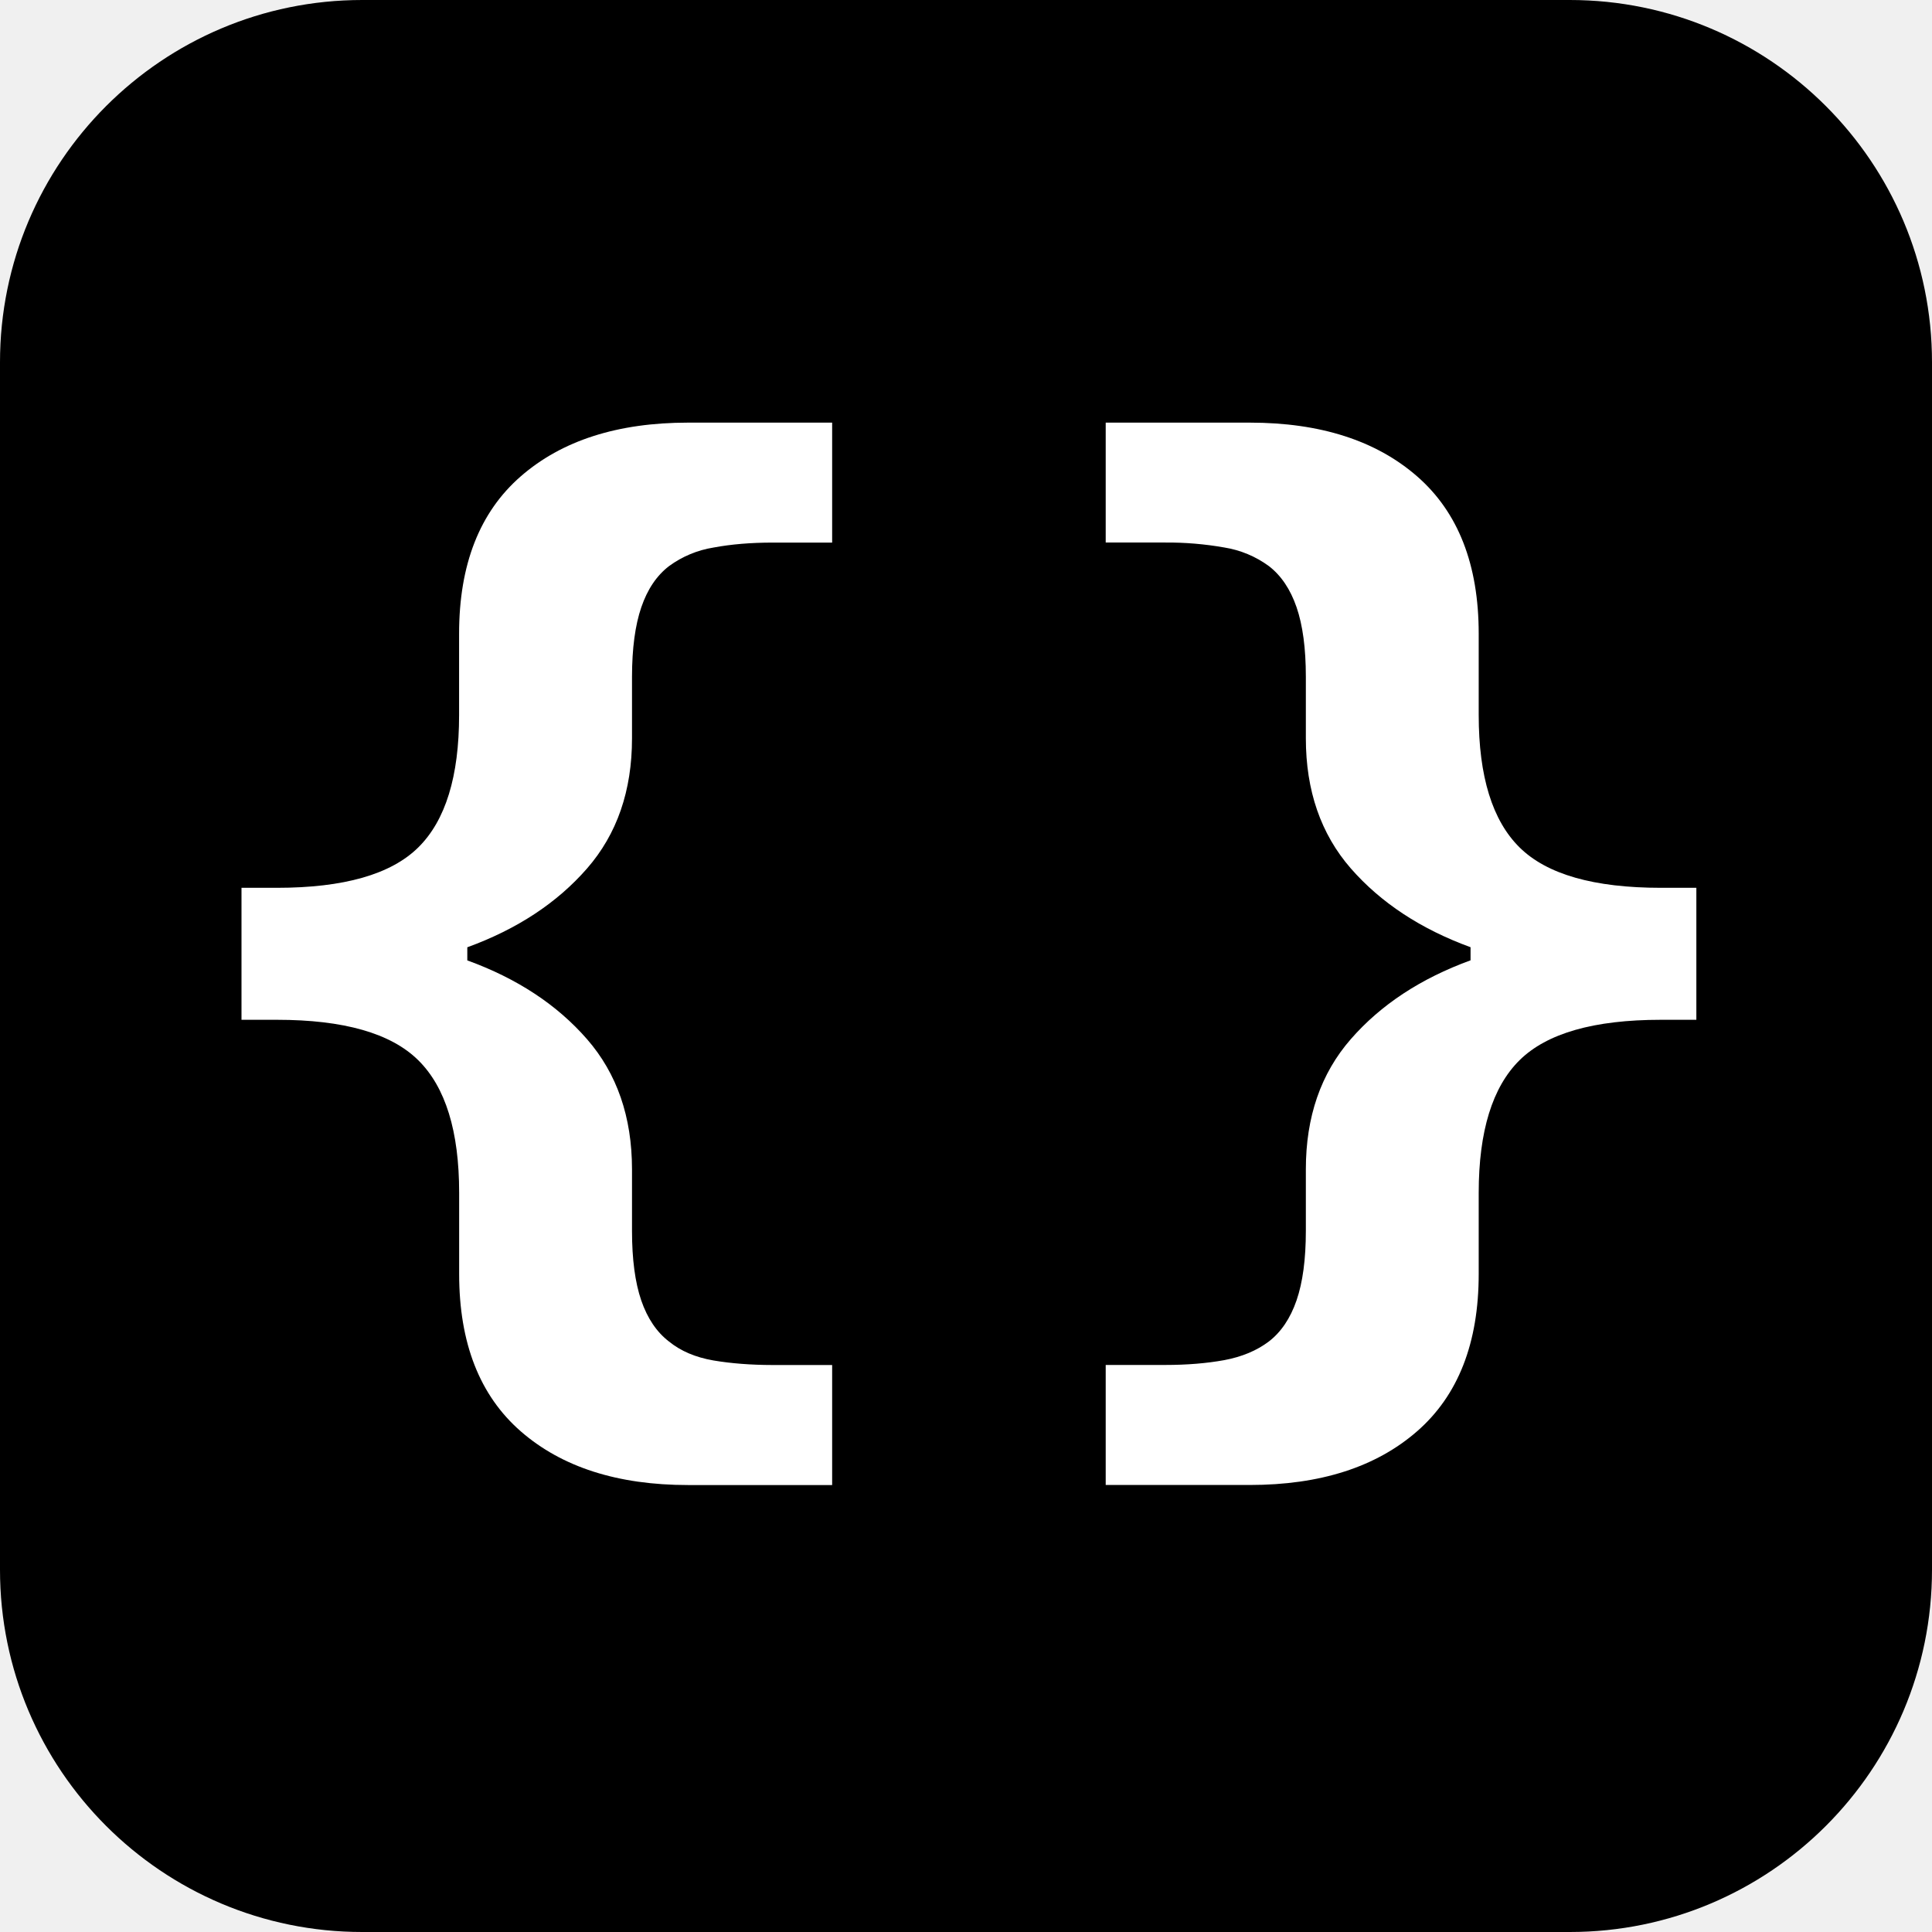
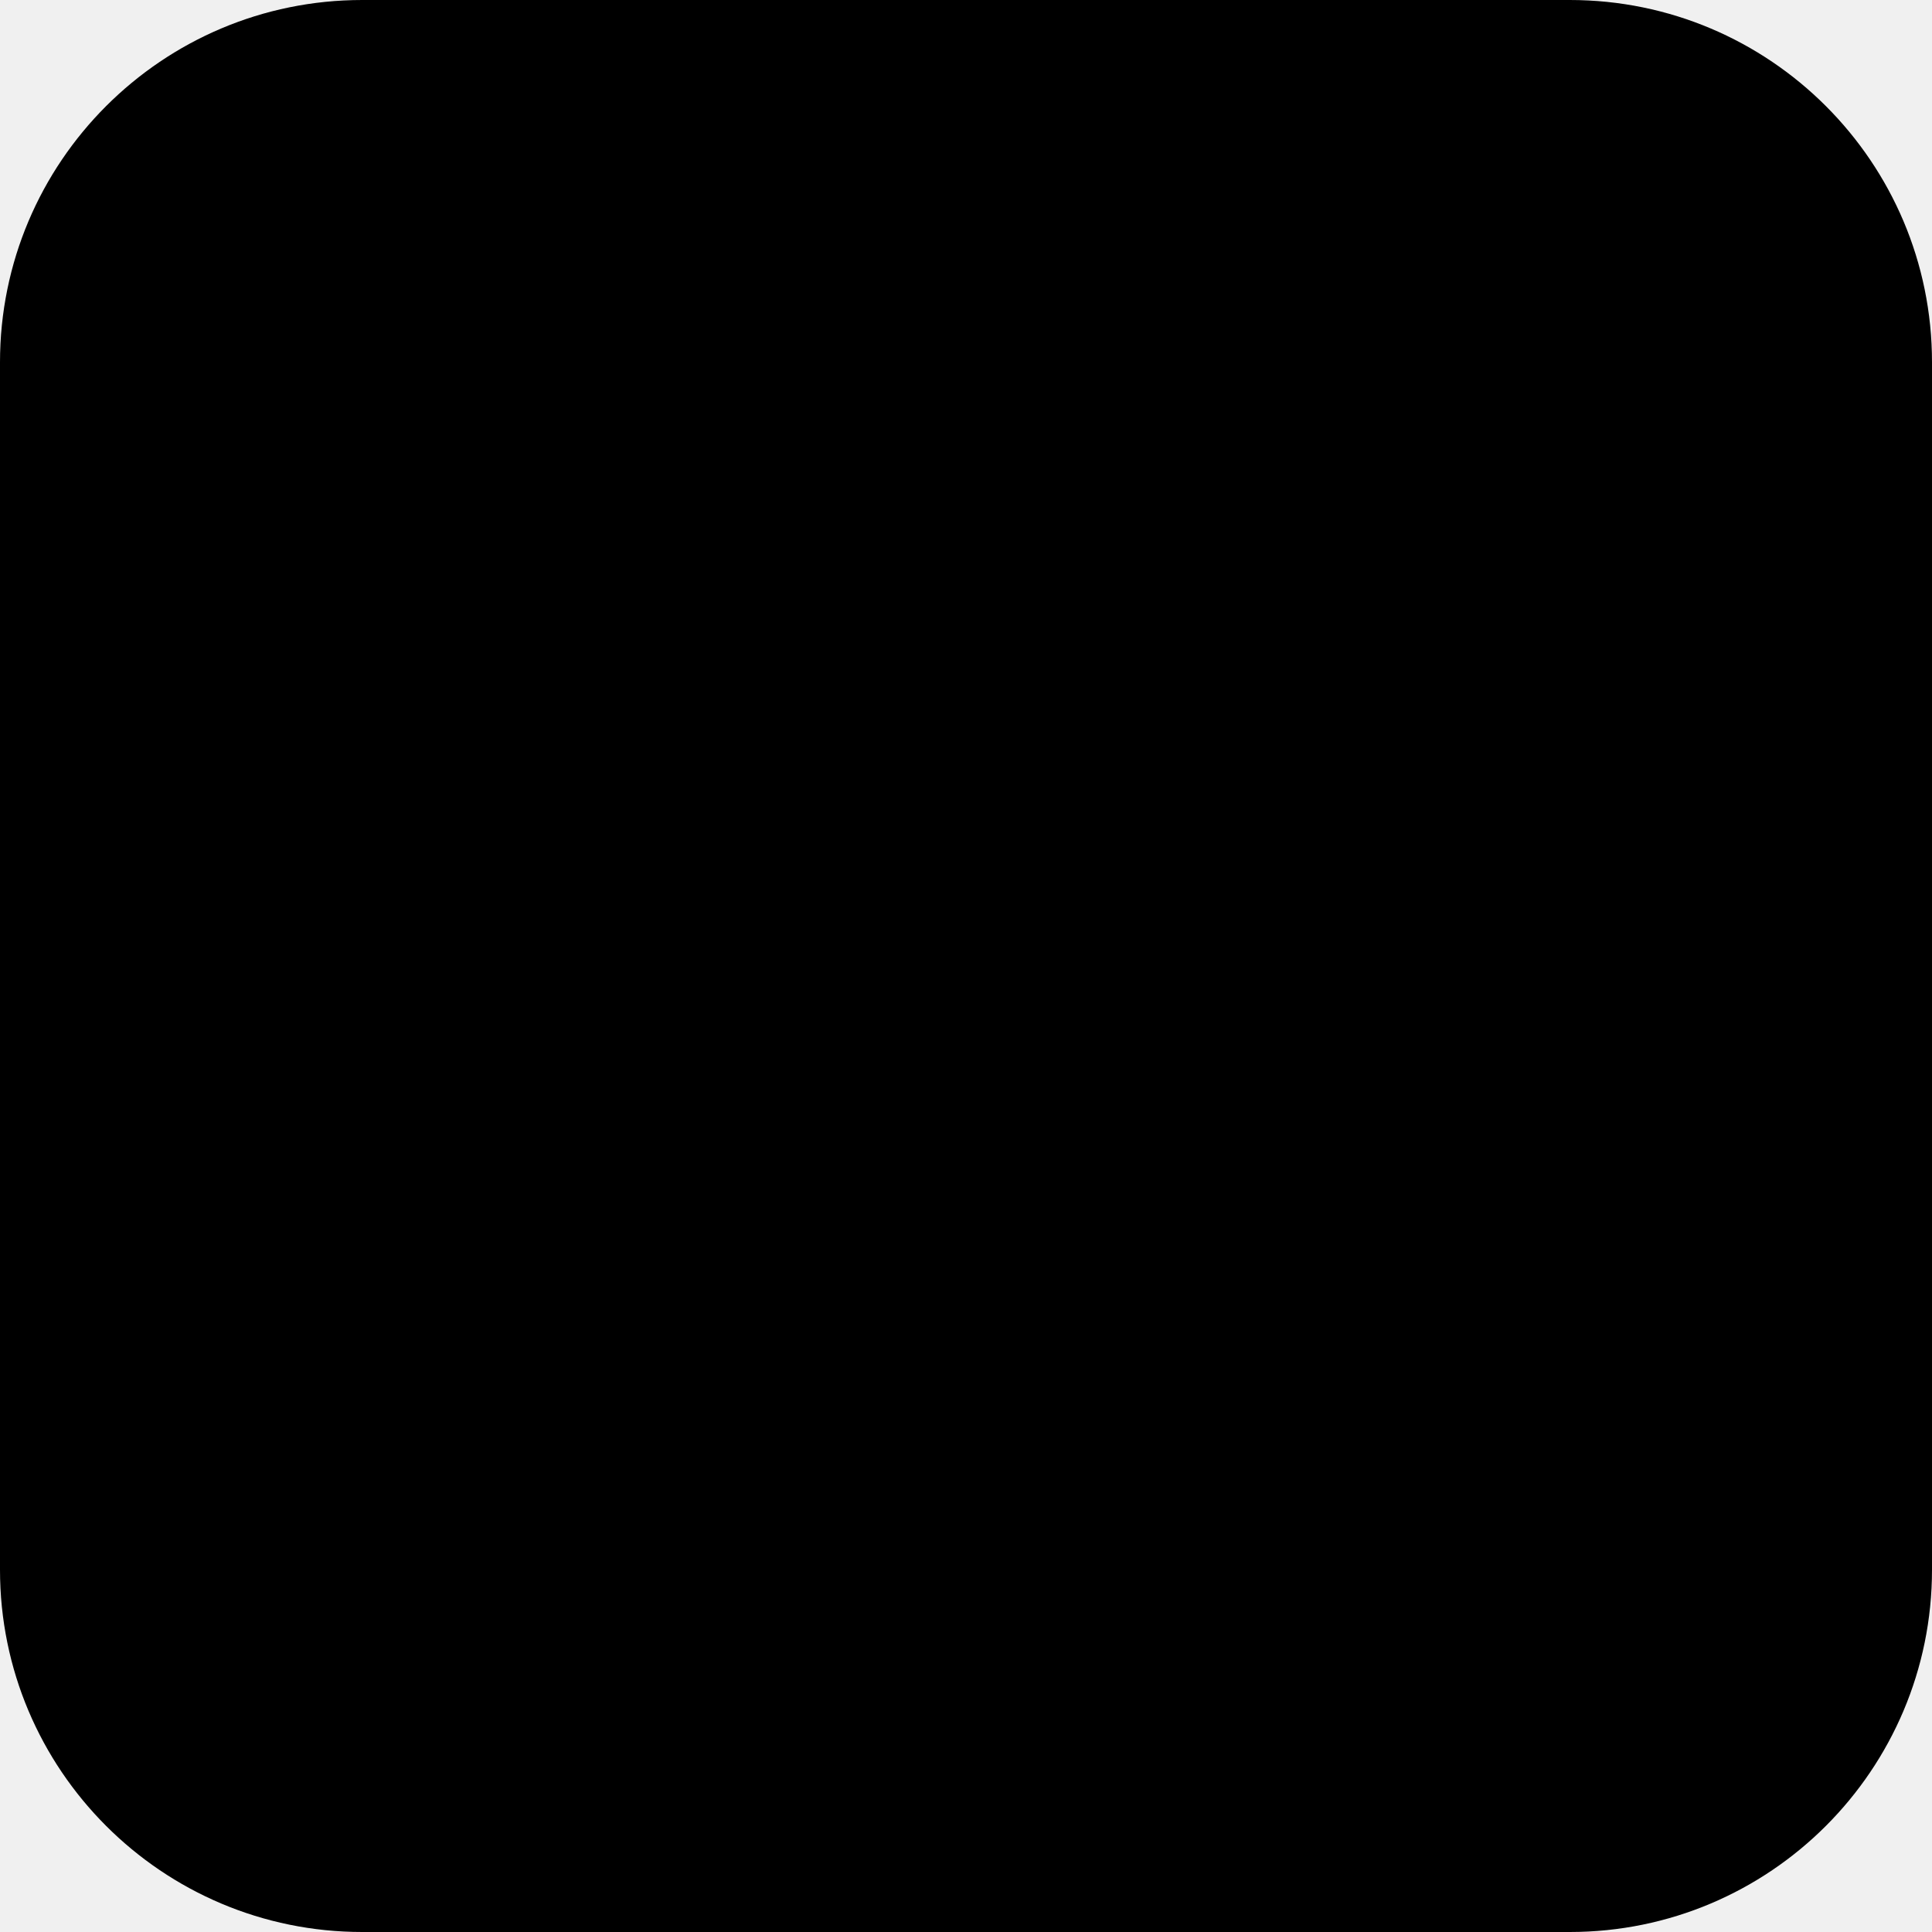
<svg xmlns="http://www.w3.org/2000/svg" width="32" height="32" viewBox="0 0 32 32">
  <style>
- @media (prefers-color-scheme: dark) {
- .a {fill:#fff;fill-opacity:1}
- .b {fill:#000;fill-opacity:1}
+ .brand-thanks-dev_a {
+   --brand-dark-fill: #fff;
+ }
+ .brand-thanks-dev_b {
+   --brand-light-fill: #fff;
+   --brand-dark-fill: #000;
}
</style>
-   <rect width="32" height="32" rx="6" style="fill-rule:evenodd;stroke:none;stroke-width:1" class="a" />
-   <path fill="#fff" d="M13.783 24.597h-2.385q-1.752 0-2.773-.89-1.02-.89-1.02-2.606v-1.346q0-1.527-.678-2.195-.678-.669-2.34-.669H4v-2.186h.587q1.662 0 2.34-.668t.677-2.195v-1.346q0-1.716 1.021-2.606T11.398 7h2.385v1.987h-.985q-.542 0-.98.082a1.7 1.7 0 0 0-.736.307q-.307.235-.46.682t-.154 1.151v1.021q0 1.301-.745 2.155T7.74 15.69v.217q1.238.45 1.983 1.305.744.854.745 2.154v1.021q0 .705.153 1.152.154.447.461.682.29.235.732.312.442.075.984.076h.985zm14.314-7.706h-.588q-1.662 0-2.34.669-.676.668-.677 2.195V21.1q0 1.716-1.02 2.606t-2.774.89h-2.384v-1.988h.984q.542 0 .98-.08.438-.082.737-.308.306-.235.46-.682t.154-1.152v-1.02q0-1.302.745-2.155.745-.854 1.983-1.305v-.217q-1.237-.452-1.983-1.305-.745-.855-.745-2.155v-1.02q0-.705-.154-1.152t-.46-.682a1.7 1.7 0 0 0-.737-.307 5.4 5.4 0 0 0-.98-.082h-.984V7h2.384q1.753 0 2.774.89 1.02.89 1.02 2.606v1.346q0 1.527.678 2.195.677.668 2.34.668h.587z" style="fill-rule:evenodd;stroke:none;stroke-width:1" class="b" />
+   <rect width="32" height="32" rx="6" style="fill-rule:evenodd;stroke:none;stroke-width:1;fill-opacity:1" class="brand-thanks-dev_a" />
+   <path d="M13.783 24.597h-2.385q-1.752 0-2.773-.89-1.02-.89-1.02-2.606v-1.346q0-1.527-.678-2.195-.678-.669-2.34-.669H4v-2.186h.587q1.662 0 2.34-.668t.677-2.195v-1.346q0-1.716 1.021-2.606T11.398 7h2.385v1.987h-.985q-.542 0-.98.082a1.7 1.7 0 0 0-.736.307q-.307.235-.46.682t-.154 1.151v1.021q0 1.301-.745 2.155T7.74 15.69v.217q1.238.45 1.983 1.305.744.854.745 2.154v1.021q0 .705.153 1.152.154.447.461.682.29.235.732.312.442.075.984.076h.985zm14.314-7.706h-.588q-1.662 0-2.34.669-.676.668-.677 2.195V21.1q0 1.716-1.02 2.606t-2.774.89h-2.384v-1.988h.984q.542 0 .98-.08.438-.082.737-.308.306-.235.46-.682t.154-1.152v-1.02q0-1.302.745-2.155.745-.854 1.983-1.305v-.217q-1.237-.452-1.983-1.305-.745-.855-.745-2.155v-1.02q0-.705-.154-1.152t-.46-.682a1.7 1.7 0 0 0-.737-.307 5.4 5.4 0 0 0-.98-.082h-.984V7h2.384q1.753 0 2.774.89 1.02.89 1.02 2.606v1.346q0 1.527.678 2.195.677.668 2.34.668h.587z" style="fill-rule:evenodd;stroke:none;stroke-width:1;fill-opacity:1" class="brand-thanks-dev_b" />
</svg>
